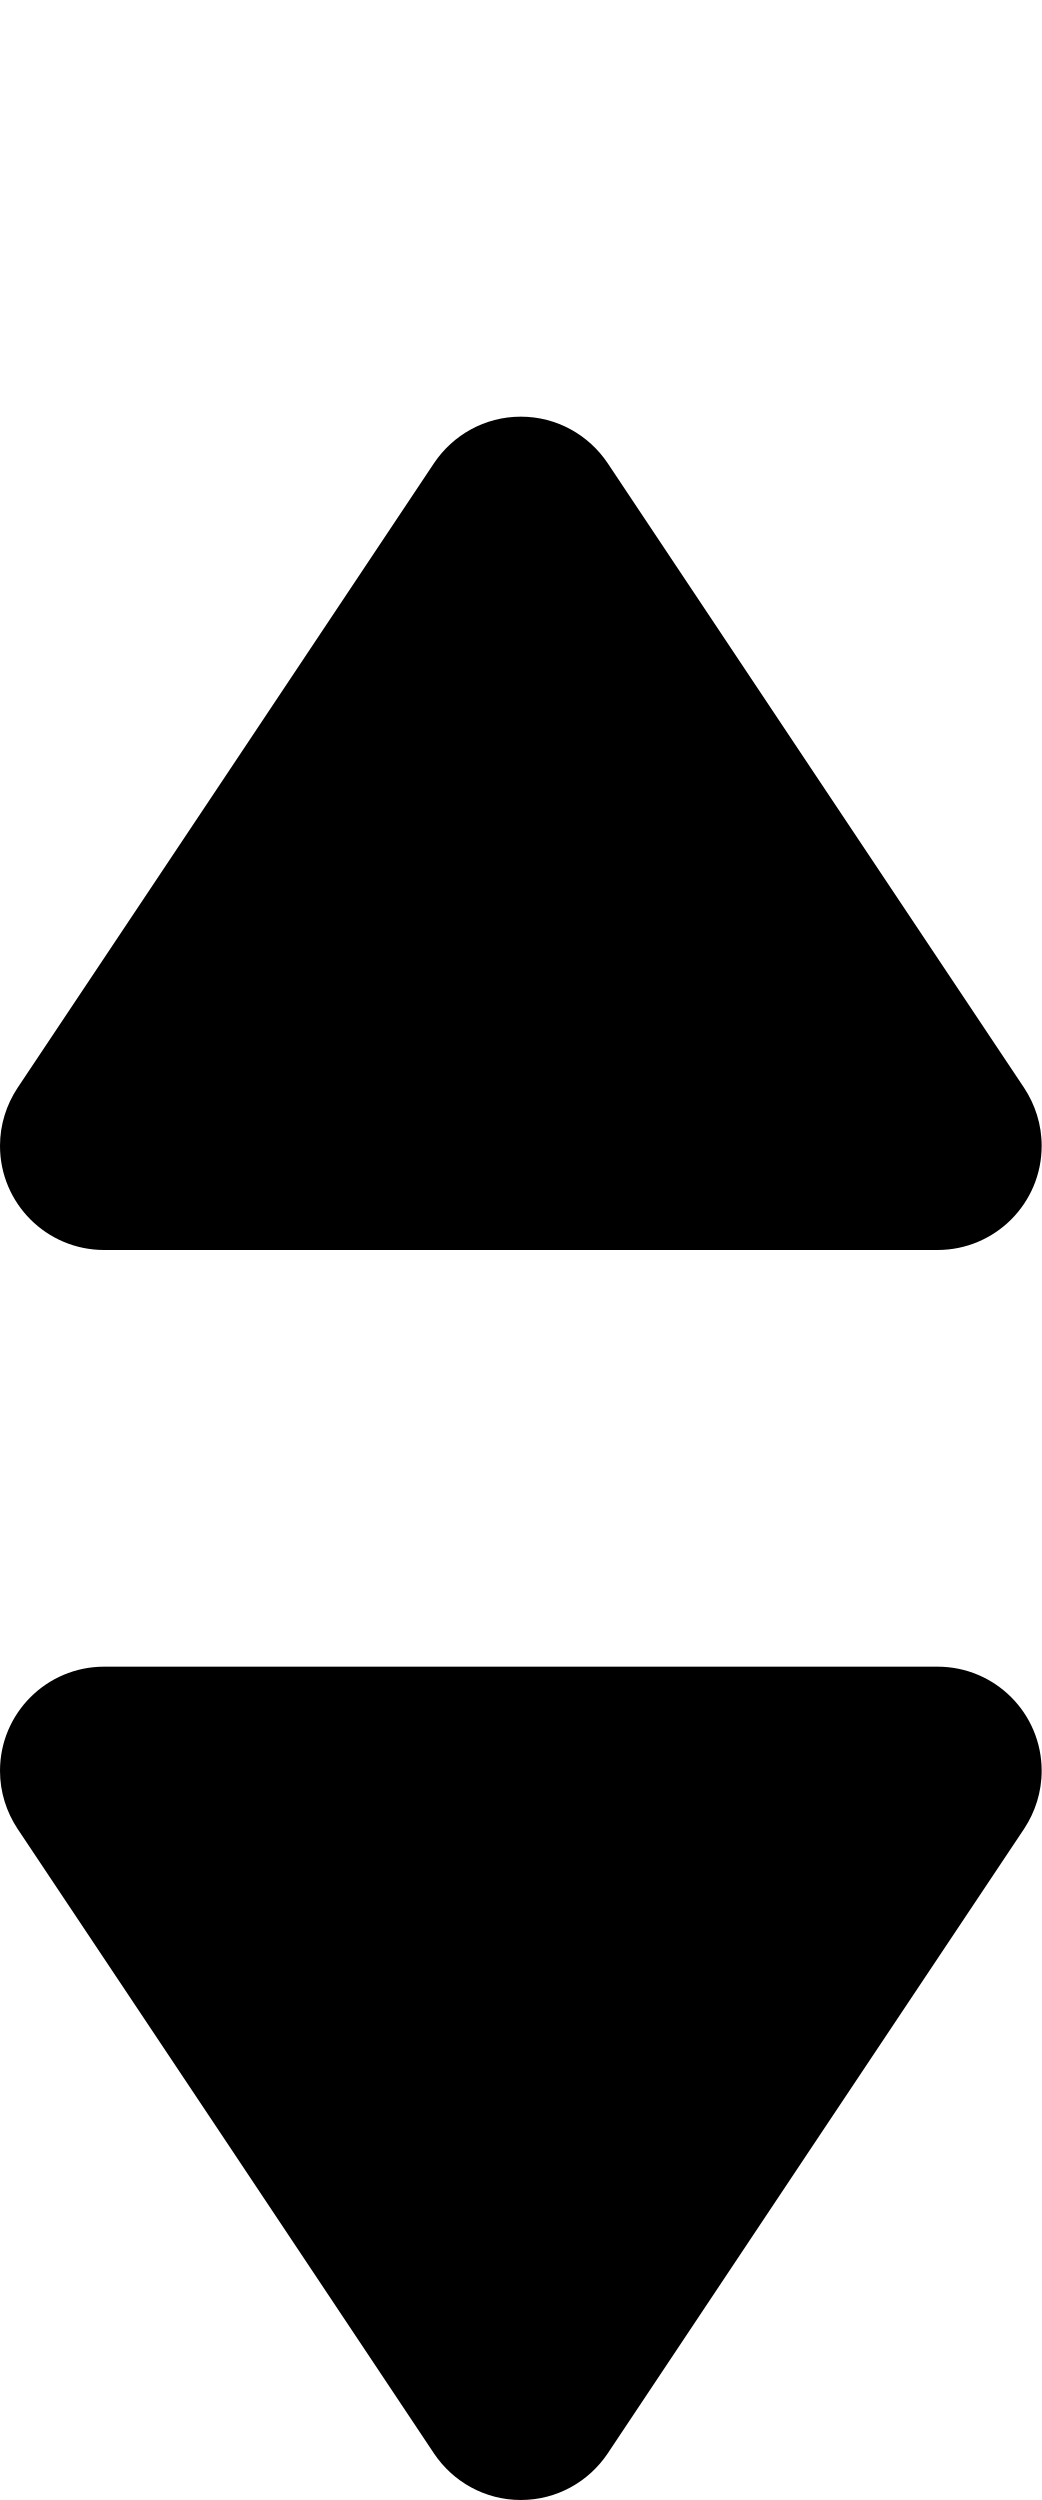
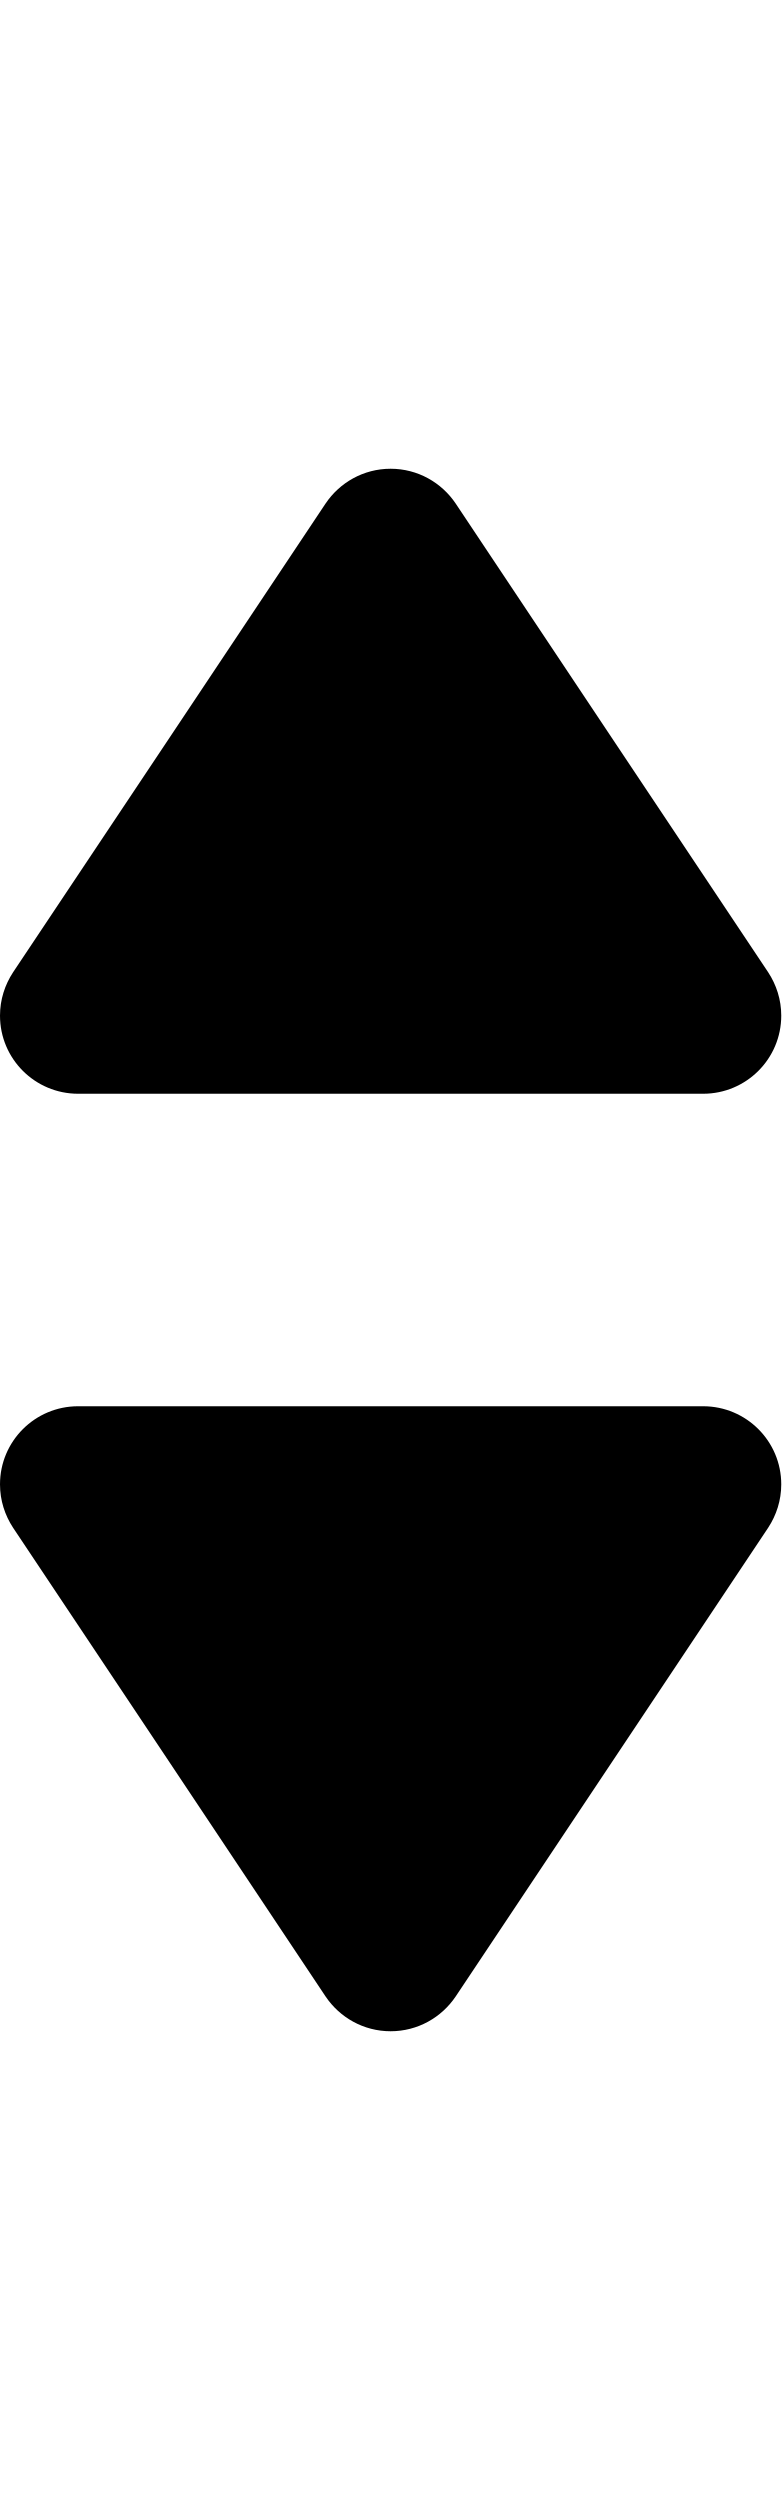
- <svg xmlns="http://www.w3.org/2000/svg" version="1.1" id="icon-" x="0px" y="0px" viewBox="0 0 400 960" enable-background="new 0 0 400 960" xml:space="preserve">
-   <path id="arrows" d="M400,680c0,8.2-2.5,15.8-6.7,22.2h0c0,0,0,0,0,0c-0.1,0.1-0.1,0.2-0.2,0.3C348.7,769,277.6,875.7,233.3,942.2h0  c-7.2,10.7-19.4,17.8-33.3,17.8s-26.1-7.1-33.3-17.8h0C122.4,875.7,51.3,769,6.9,702.5c-0.1-0.1-0.1-0.2-0.2-0.3c0,0,0,0,0,0h0  C2.5,695.8,0,688.2,0,680c0-22.1,17.9-40,40-40c80,0,240,0,320,0C382.1,640,400,657.9,400,680z M40,480c80,0,240,0,320,0  c22.1,0,40-17.9,40-40c0-8.2-2.5-15.8-6.7-22.2h0c0,0,0,0,0,0c-0.1-0.1-0.1-0.2-0.2-0.3C348.7,351,277.6,244.3,233.3,177.8h0  c-7.2-10.7-19.4-17.8-33.3-17.8s-26.1,7.1-33.3,17.8h0C122.4,244.3,51.3,351,6.9,417.5c-0.1,0.1-0.1,0.2-0.2,0.3c0,0,0,0,0,0h0  C2.5,424.2,0,431.8,0,440C0,462.1,17.9,480,40,480z" />
+ <svg xmlns="http://www.w3.org/2000/svg" version="1.1" id="icon-" x="0px" y="0px" viewBox="0 0 400 1280" enable-background="new 0 0 400 1280" xml:space="preserve">
+   <path id="arrows" d="M400,760c0,8.2-2.5,15.8-6.7,22.2h0c0,0,0,0,0,0c-0.1,0.1-0.1,0.2-0.2,0.3c-44.4,66.6-115.5,173.3-159.8,239.7  h0c-7.2,10.7-19.4,17.8-33.3,17.8s-26.1-7.1-33.3-17.8h0C122.4,955.7,51.3,849,6.9,782.5c-0.1-0.1-0.1-0.2-0.2-0.3c0,0,0,0,0,0h0  C2.5,775.8,0,768.2,0,760c0-22.1,17.9-40,40-40c80,0,240,0,320,0C382.1,720,400,737.9,400,760z M40,560c80,0,240,0,320,0  c22.1,0,40-17.9,40-40c0-8.2-2.5-15.8-6.7-22.2h0c0,0,0,0,0,0c-0.1-0.1-0.1-0.2-0.2-0.3C348.7,431,277.6,324.3,233.3,257.8h0  c-7.2-10.7-19.4-17.8-33.3-17.8s-26.1,7.1-33.3,17.8h0C122.4,324.3,51.3,431,6.9,497.5c-0.1,0.1-0.1,0.2-0.2,0.3c0,0,0,0,0,0h0  C2.5,504.2,0,511.8,0,520C0,542.1,17.9,560,40,560z" />
</svg>
